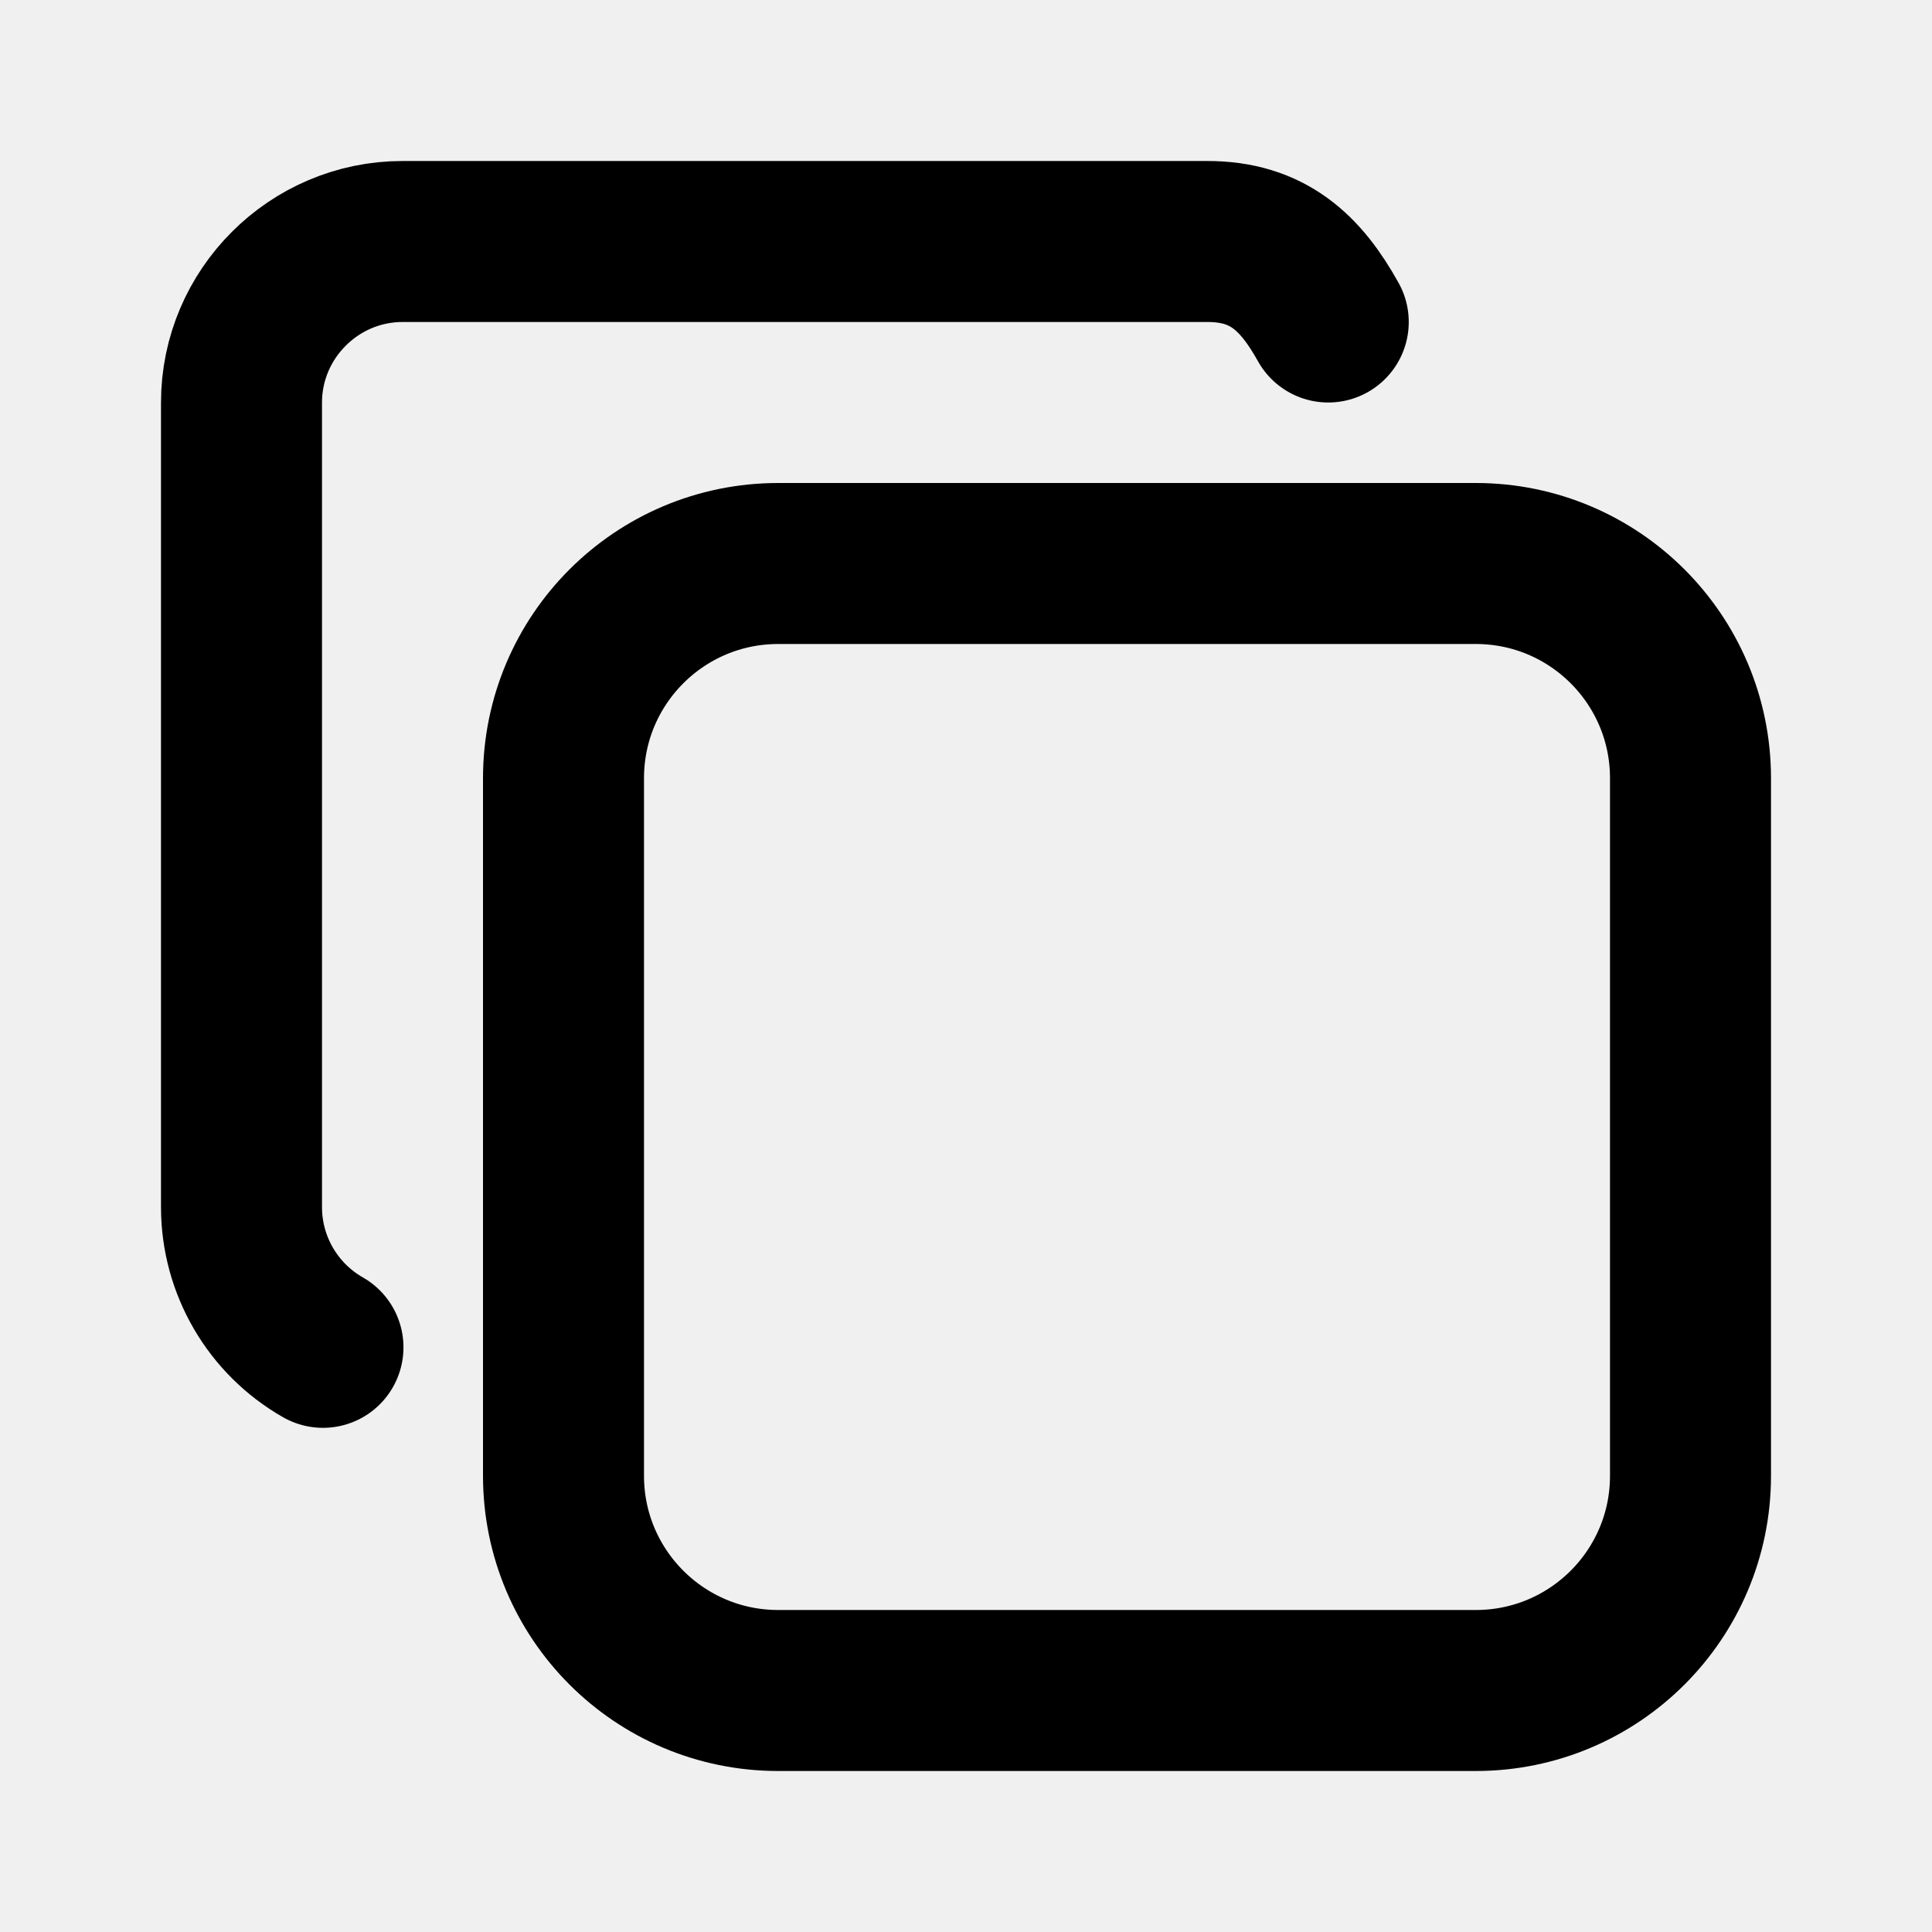
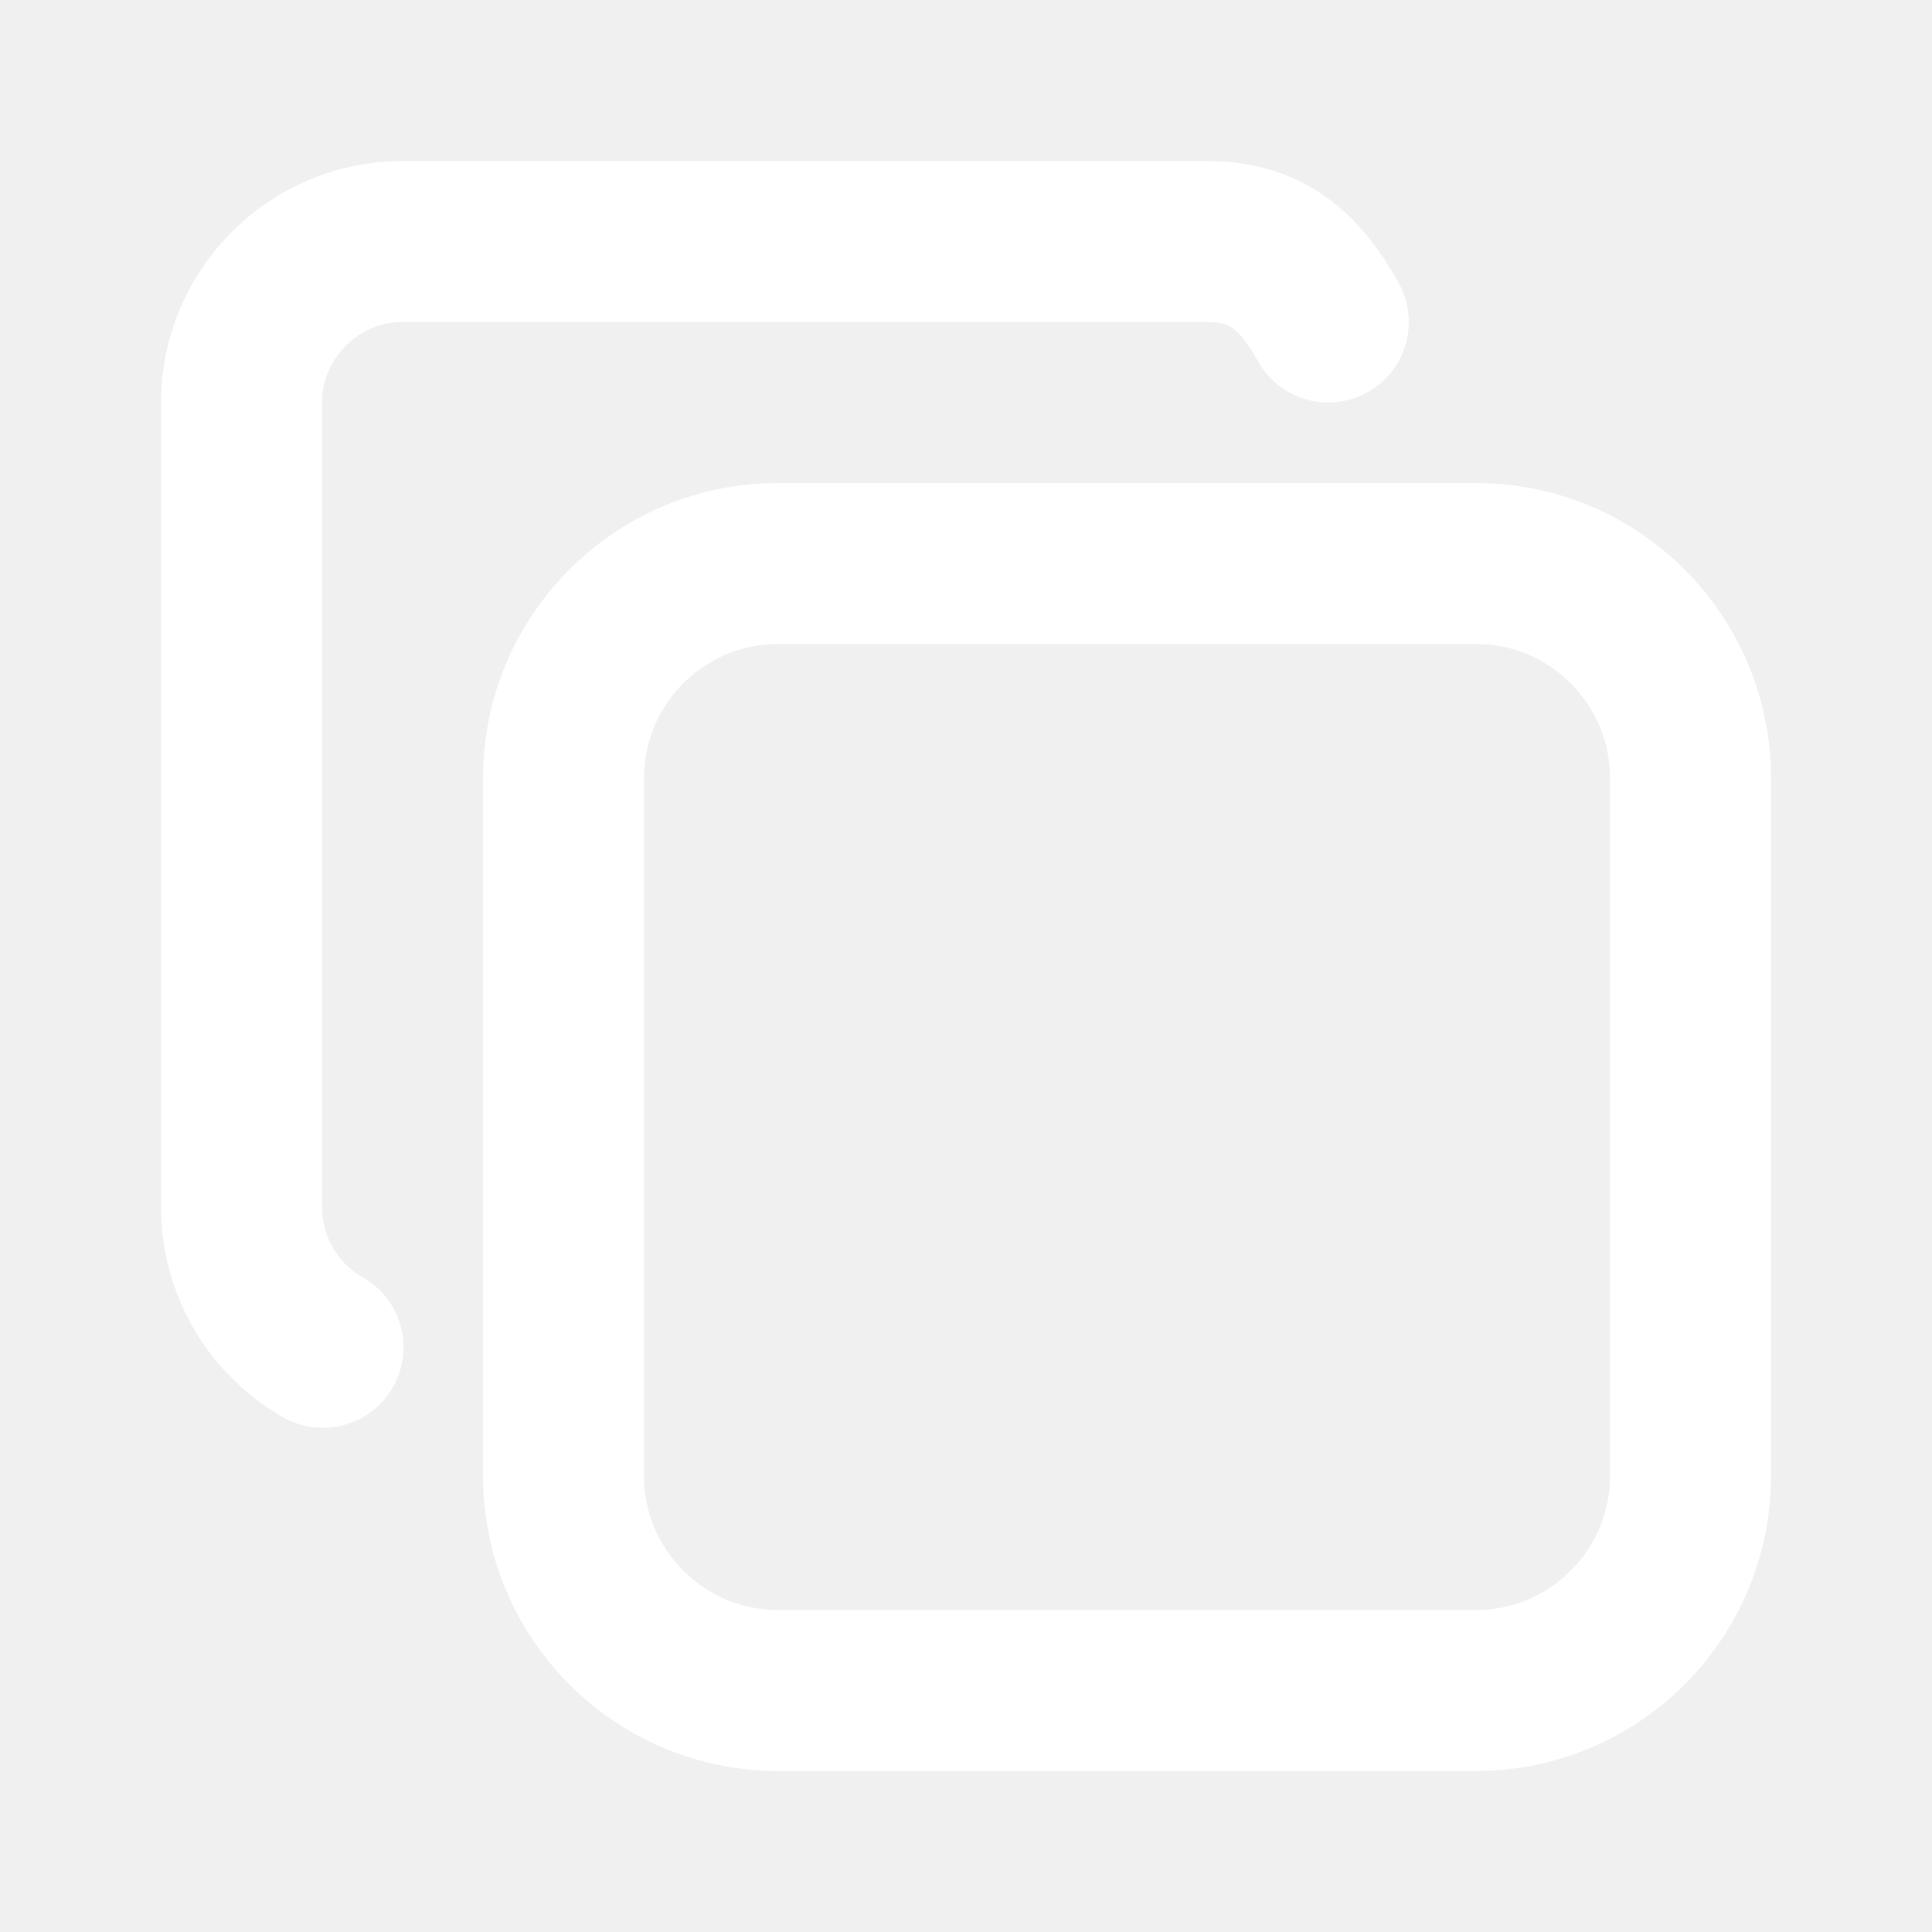
- <svg xmlns="http://www.w3.org/2000/svg" class="icon icon-tabler icon-tabler-copy" width="24" height="24" viewBox="0 0 24 24" stroke-width="2" stroke="currentColor" fill="none" stroke-linecap="round" stroke-linejoin="round">
+ <svg xmlns="http://www.w3.org/2000/svg" class="colored-stroke " width="24" height="24" viewBox="0 0 24 24" stroke-width="2" stroke="white" fill="none" stroke-linecap="round" stroke-linejoin="round">
  <path stroke="none" d="M0 0h24v24H0z" fill="none" />
  <path d="M7 7m0 2.667a2.667 2.667 0 0 1 2.667 -2.667h8.666a2.667 2.667 0 0 1 2.667 2.667v8.666a2.667 2.667 0 0 1 -2.667 2.667h-8.666a2.667 2.667 0 0 1 -2.667 -2.667z" />
  <path d="M4.012 16.737a2.005 2.005 0 0 1 -1.012 -1.737v-10c0 -1.1 .9 -2 2 -2h10c.75 0 1.158 .385 1.5 1" />
</svg>
